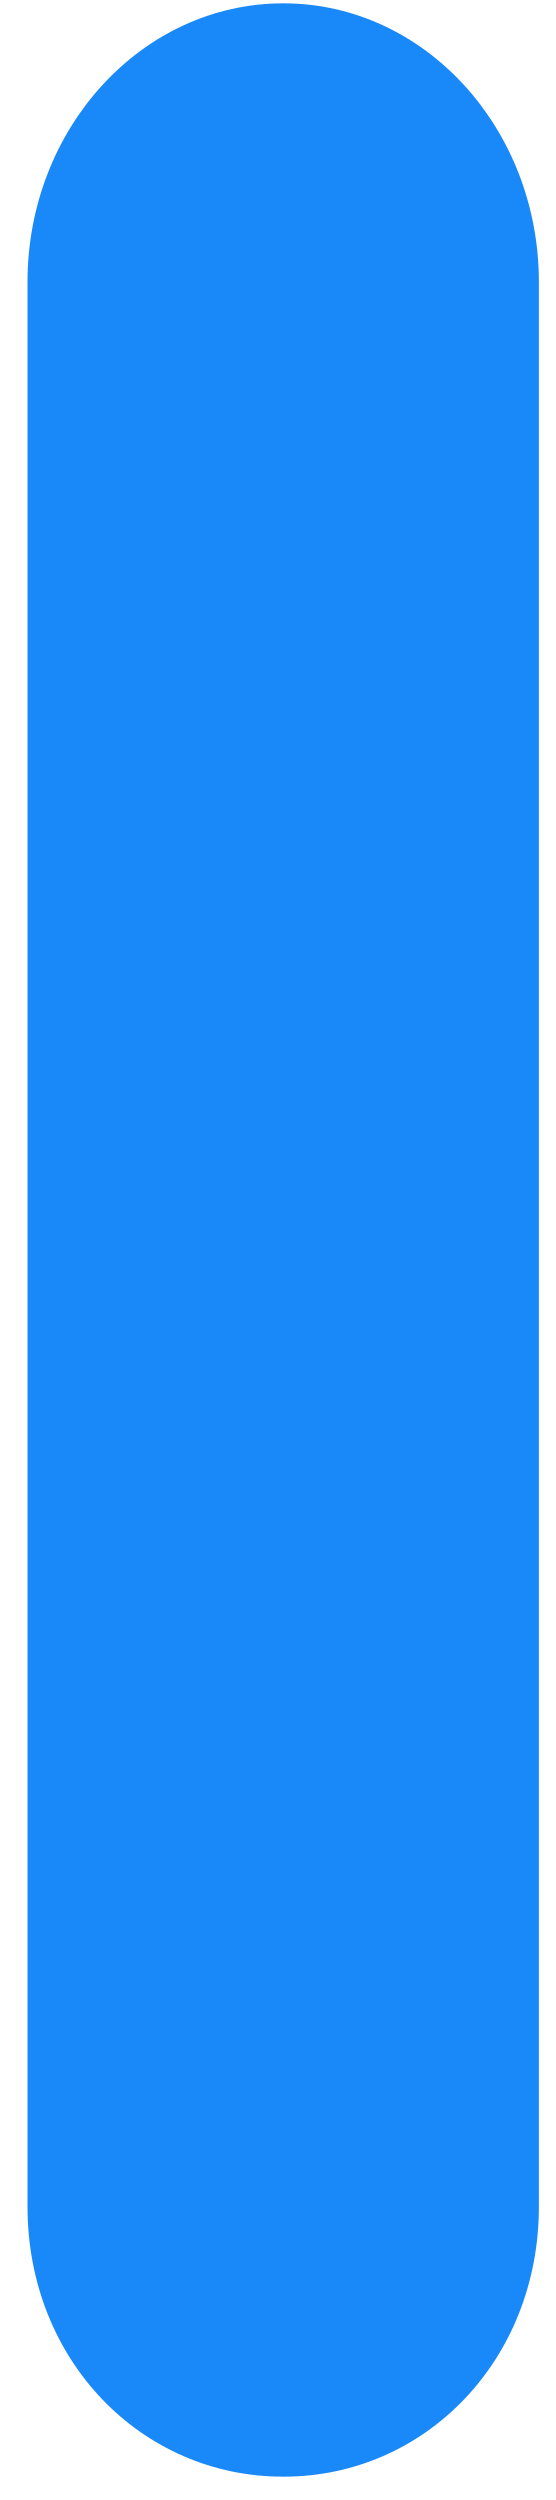
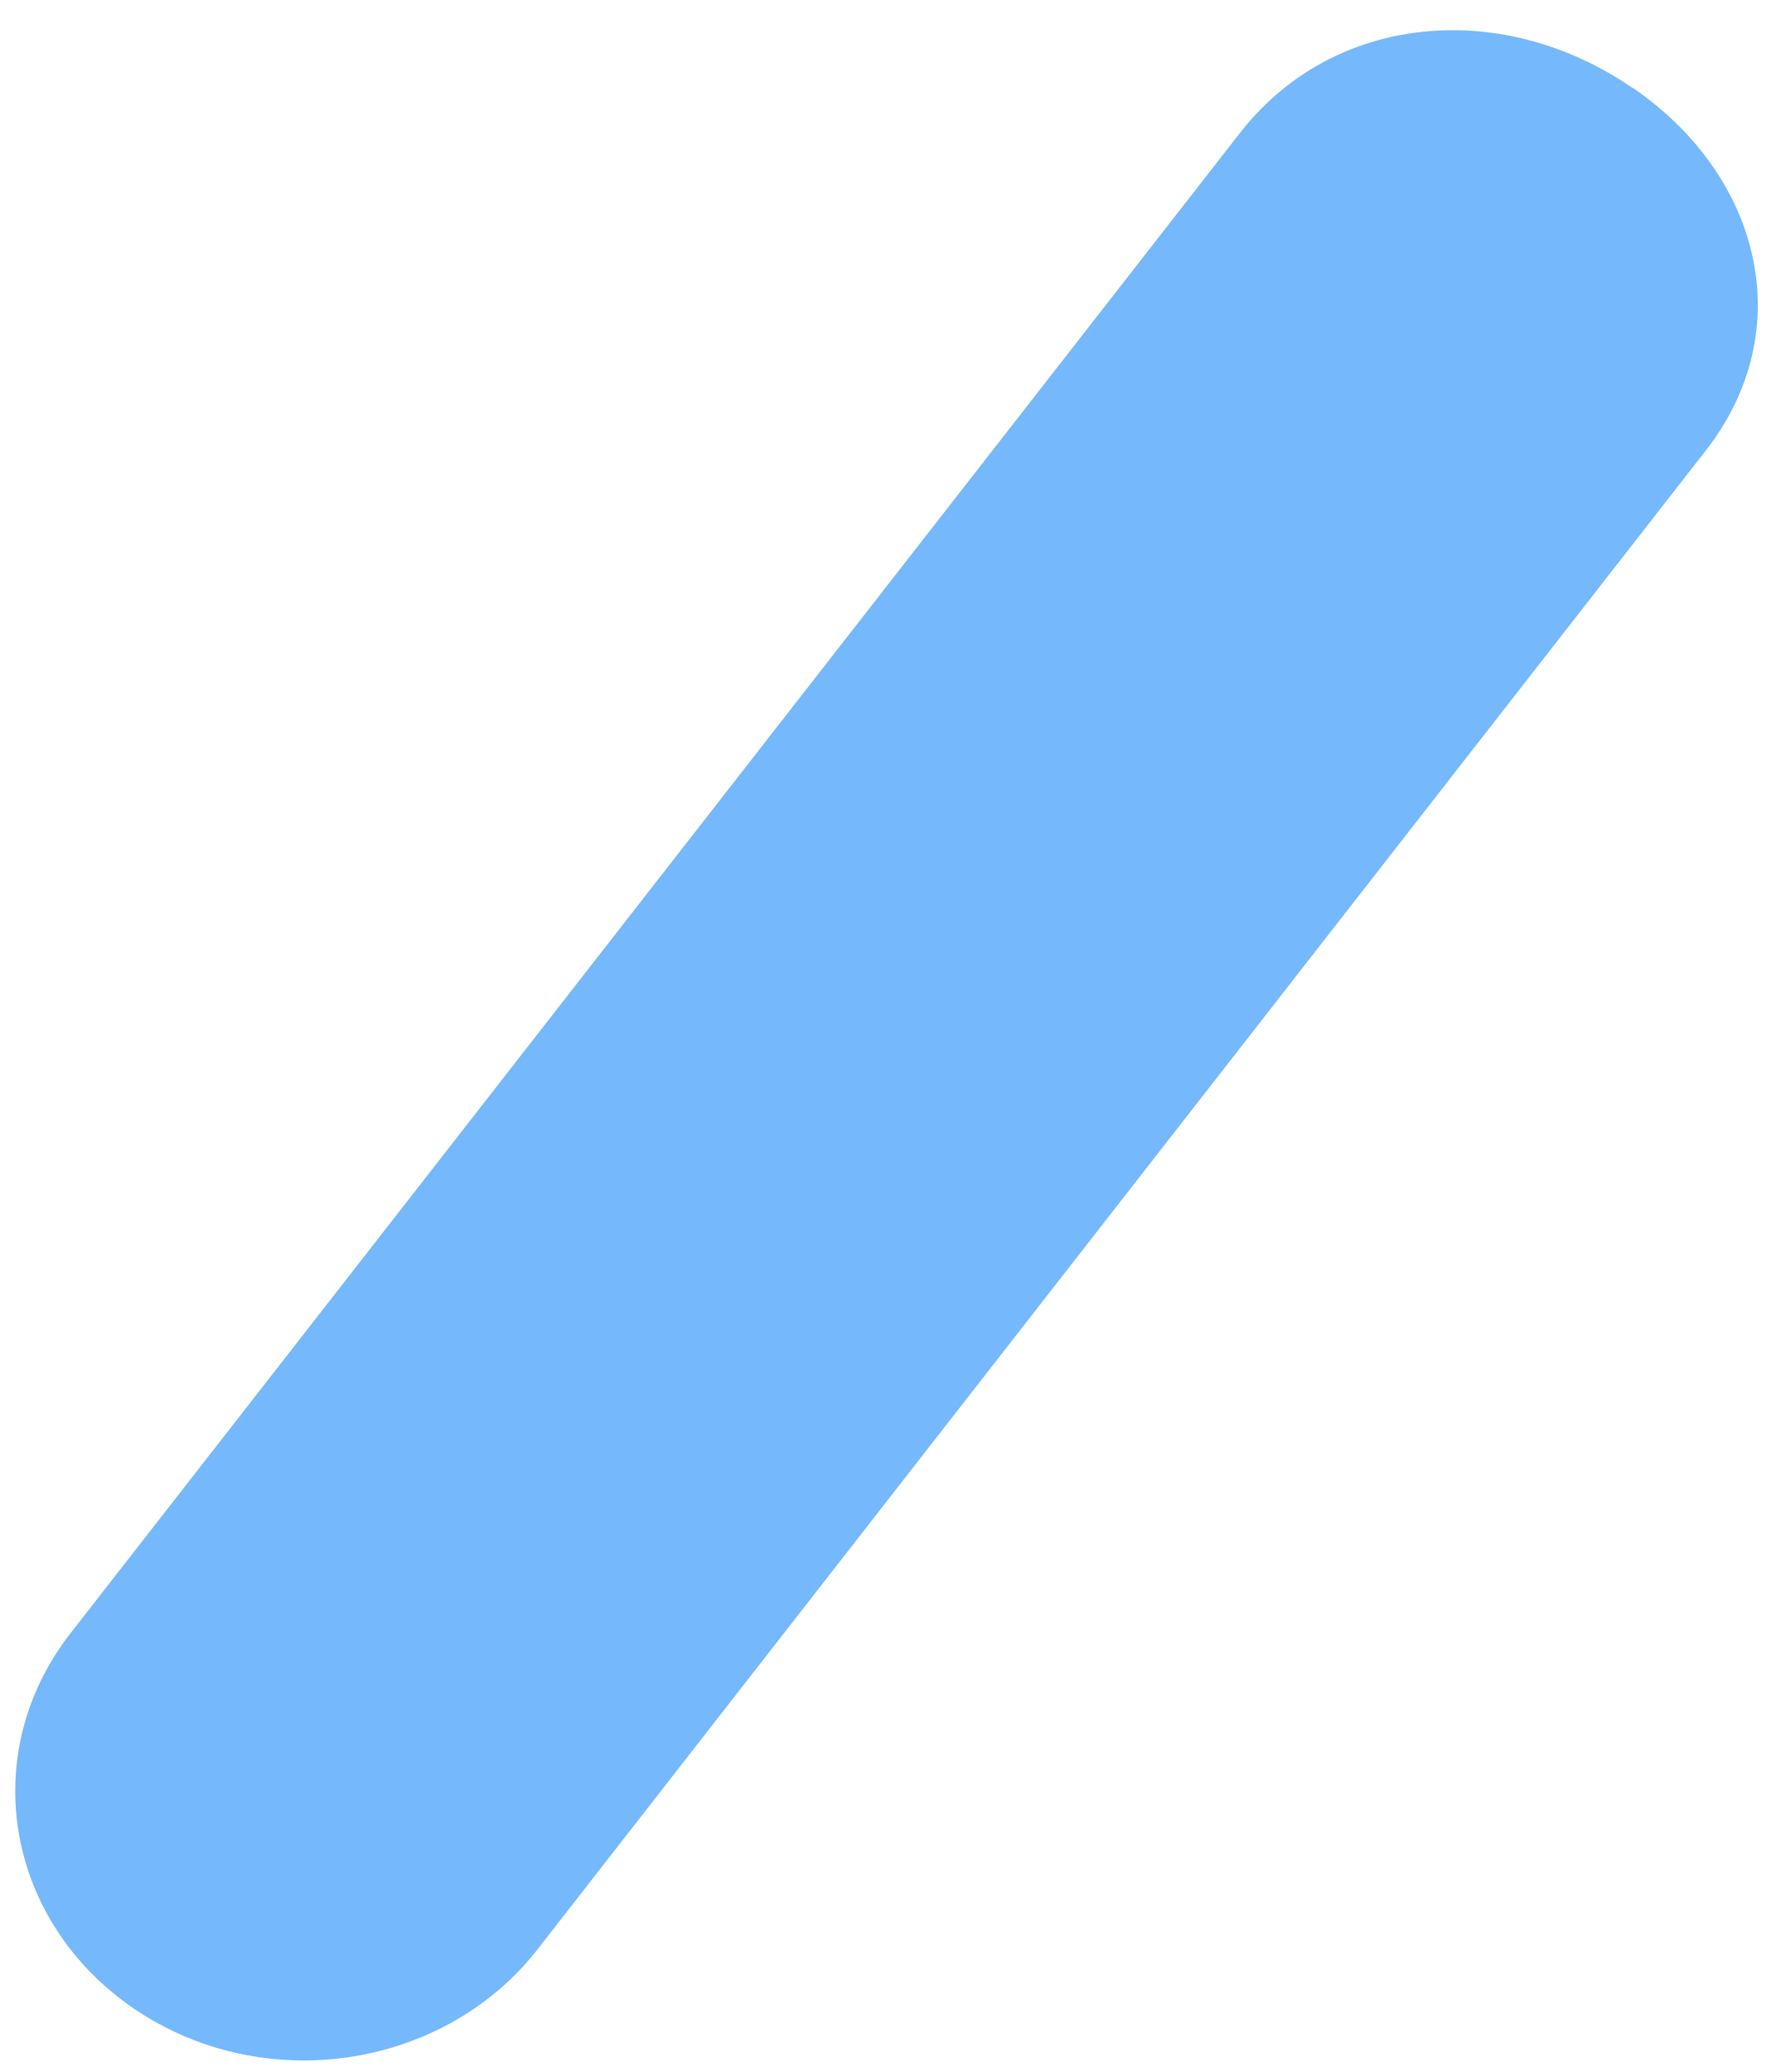
- <svg xmlns="http://www.w3.org/2000/svg" version="1.1" width="2px" height="9px">
-   <g transform="matrix(1 0 0 1 -39 -24 )">
-     <path d="M 1.021 8.916  C 1.529 8.916  1.94 8.498  1.94 7.943  L 1.94 1.016  C 1.94 0.462  1.528 0.012  1.02 0.012  C 0.511 0.012  0.099 0.462  0.099 1.016  L 0.099 7.943  C 0.099 8.498  0.51 8.916  1.019 8.916  L 1.021 8.916  Z " fill-rule="nonzero" fill="#1989fa" stroke="none" transform="matrix(1 0 0 1 39 24 )" />
+ <svg xmlns="http://www.w3.org/2000/svg" version="1.1" width="6px" height="7px">
+   <g transform="matrix(1 0 0 1 -30 -46 )">
+     <path d="M 1.815 6.587  C 1.633 6.821  1.339 6.961  1.026 6.961  C 0.828 6.961  0.628 6.905  0.454 6.787  C 0.018 6.49  -0.079 5.925  0.238 5.518  L 4.191 0.447  C 4.372 0.216  4.634 0.102  4.909 0.102  C 5.114 0.102  5.325 0.167  5.511 0.294  L 5.517 0.297  C 5.95 0.594  6.08 1.115  5.764 1.521  L 1.815 6.587  Z " fill-rule="nonzero" fill="#1989fa" stroke="none" fill-opacity="0.6" transform="matrix(1 0 0 1 30 46 )" />
  </g>
</svg>
